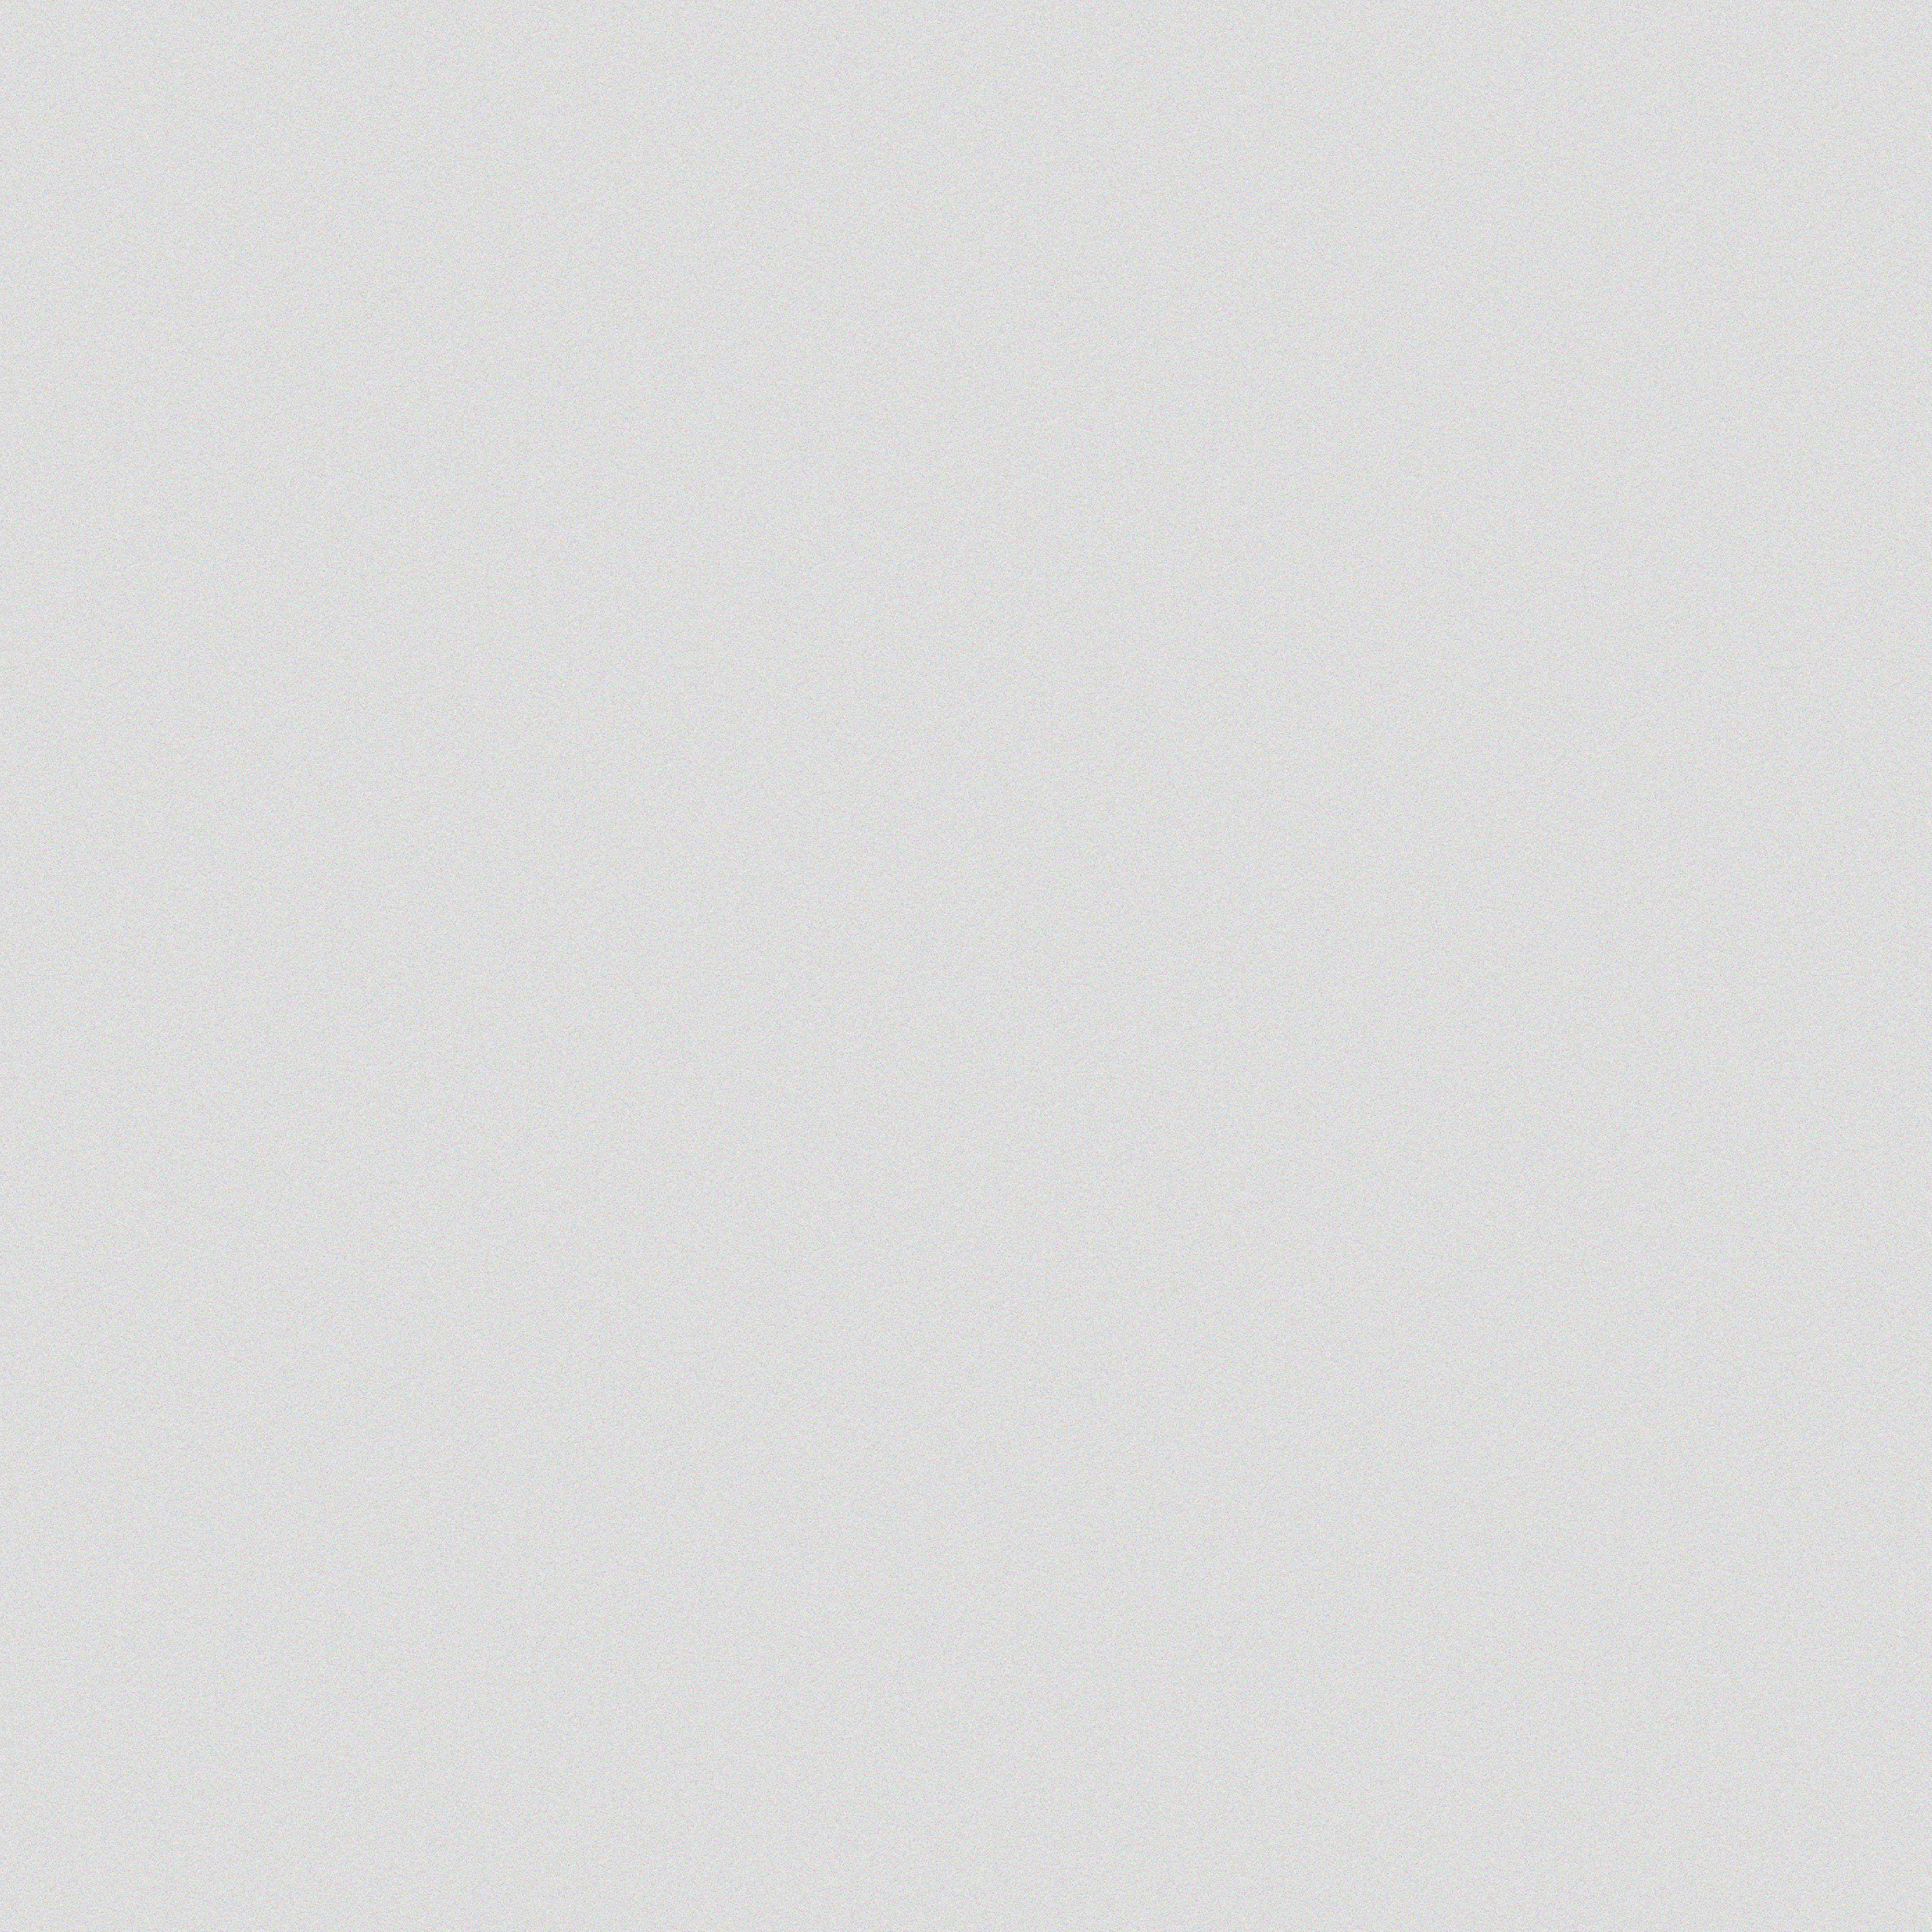
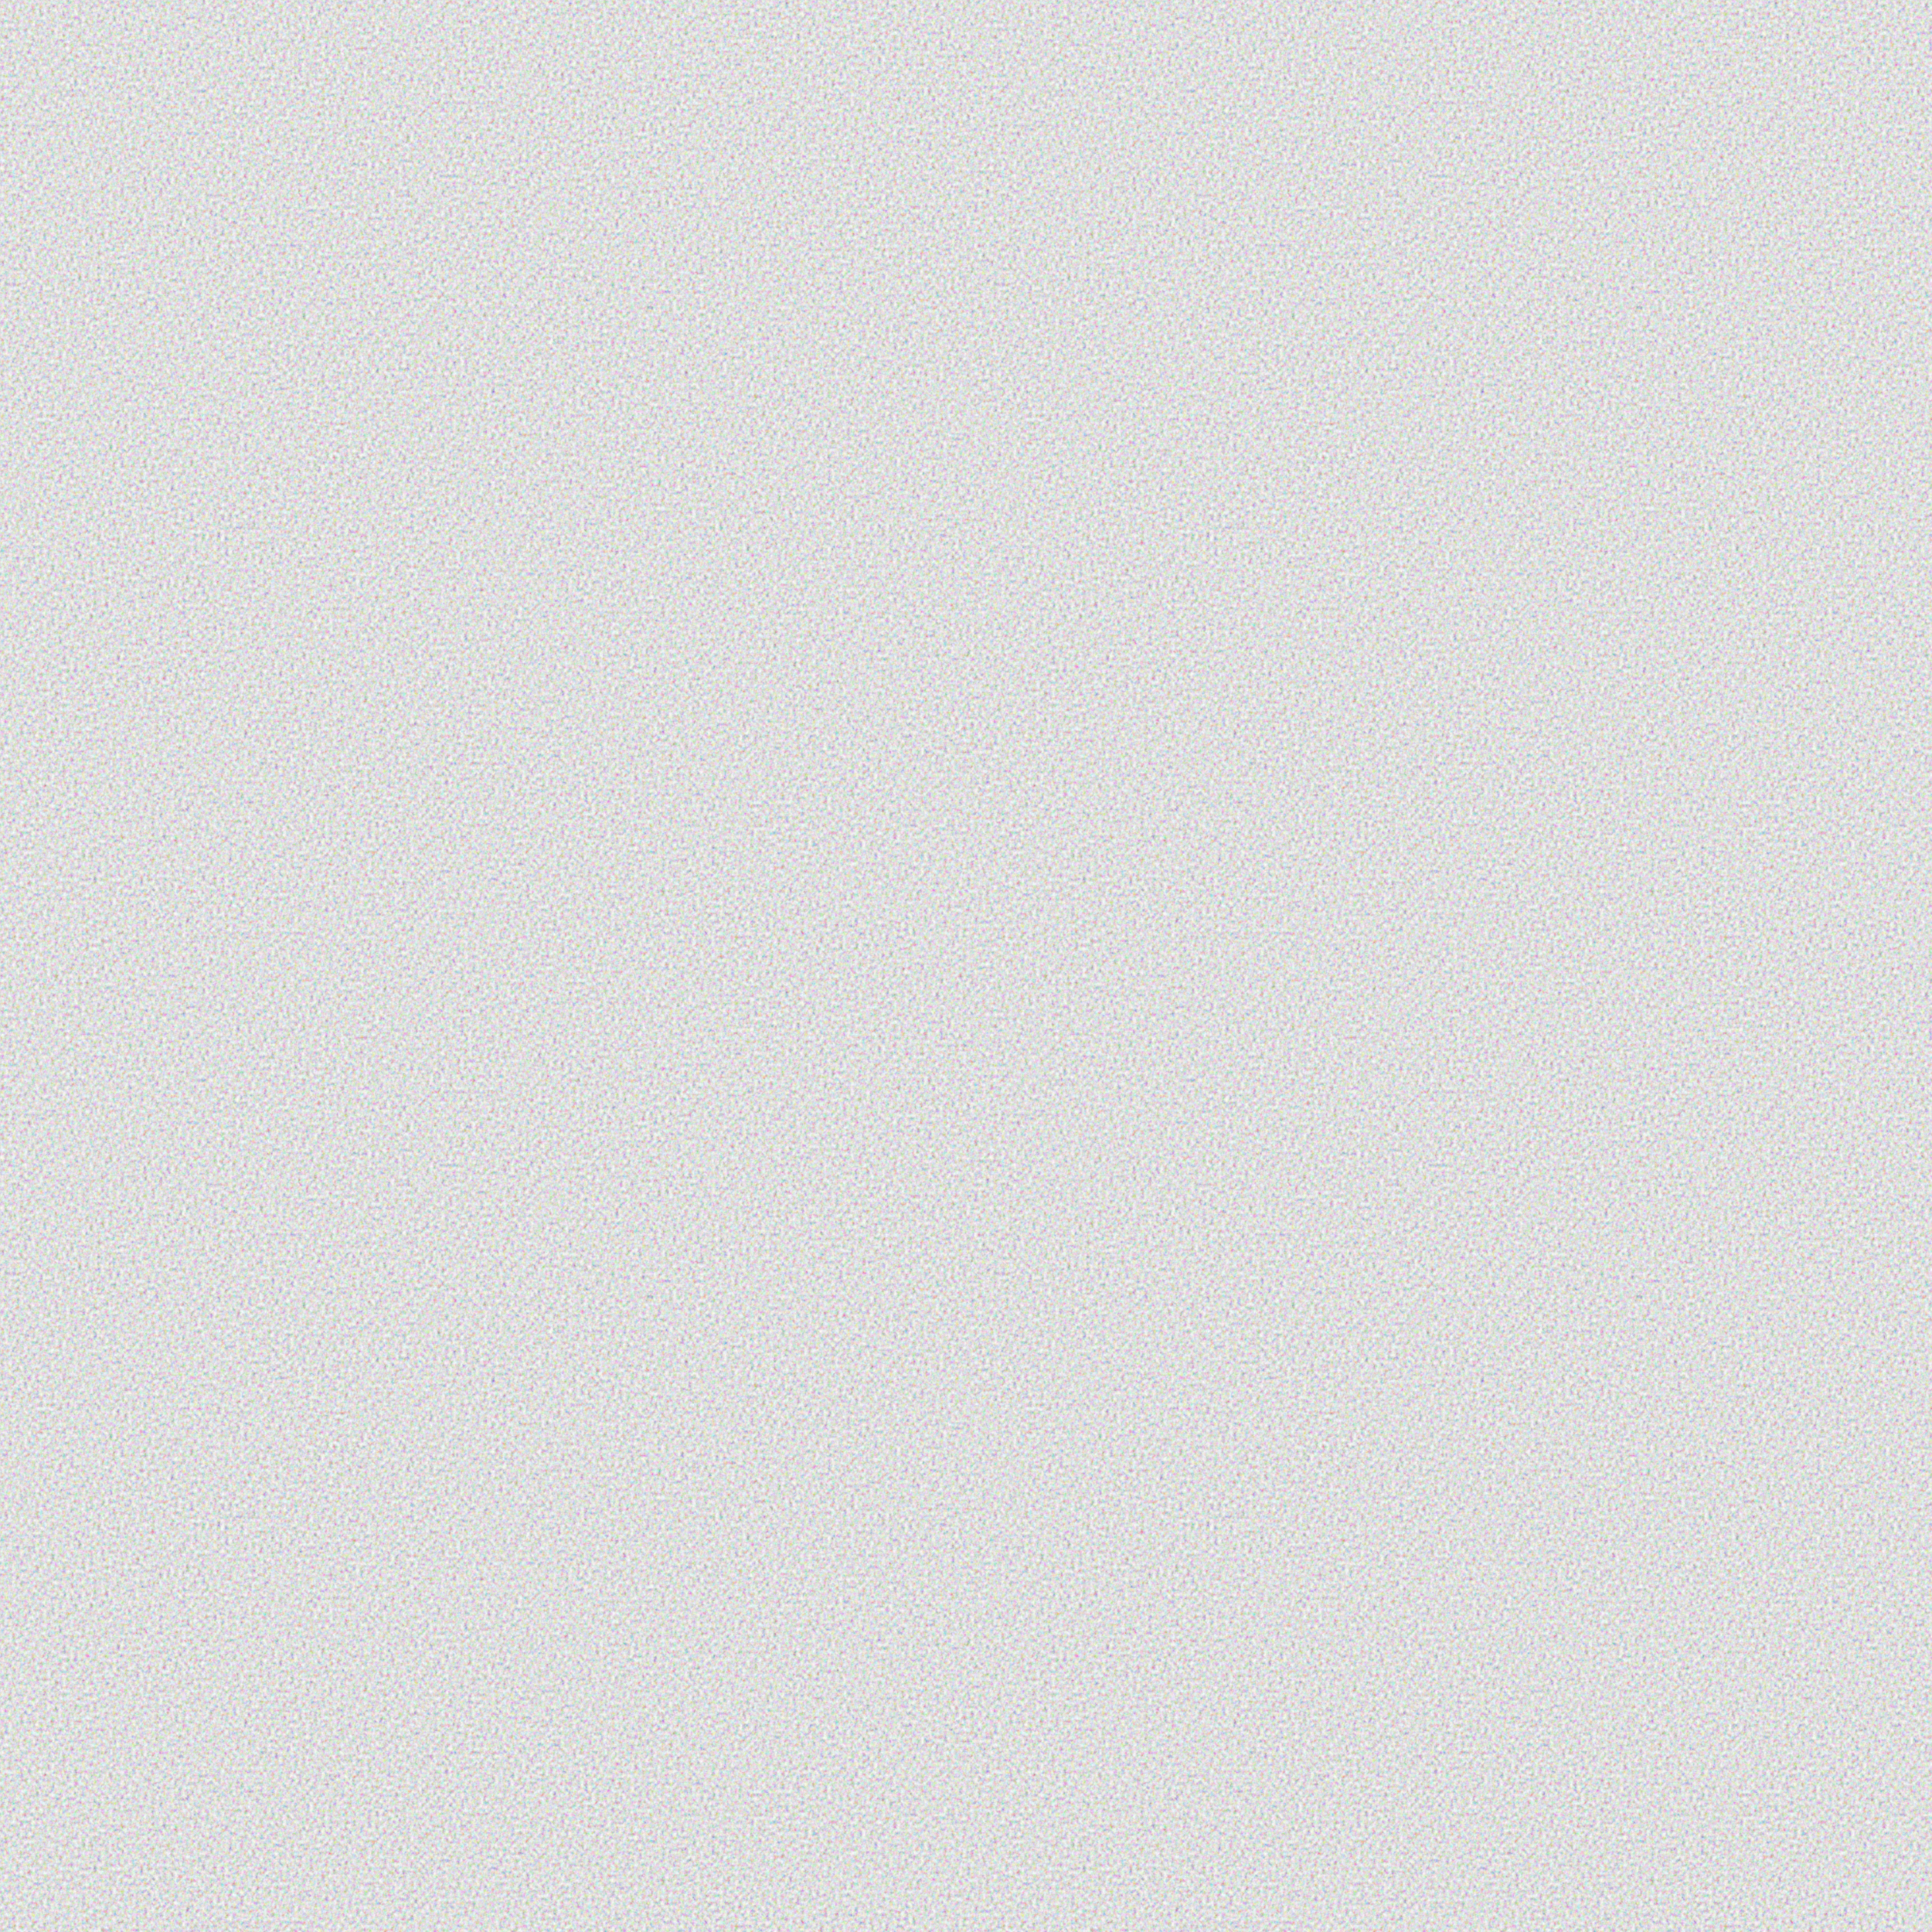
- <svg xmlns="http://www.w3.org/2000/svg" viewBox="0 0 400 400">
+ <svg xmlns="http://www.w3.org/2000/svg" viewBox="0 0 50 50">
  <filter id="noiseFilter">
-     <feTurbulence type="fractalNoise" baseFrequency="9.02" numOctaves="6" stitchTiles="stitch" />
+     <feTurbulence type="fractalNoise" baseFrequency="10" numOctaves="3" stitchTiles="stitch" />
  </filter>
  <rect width="100%" height="100%" filter="url(#noiseFilter)" />
</svg>
